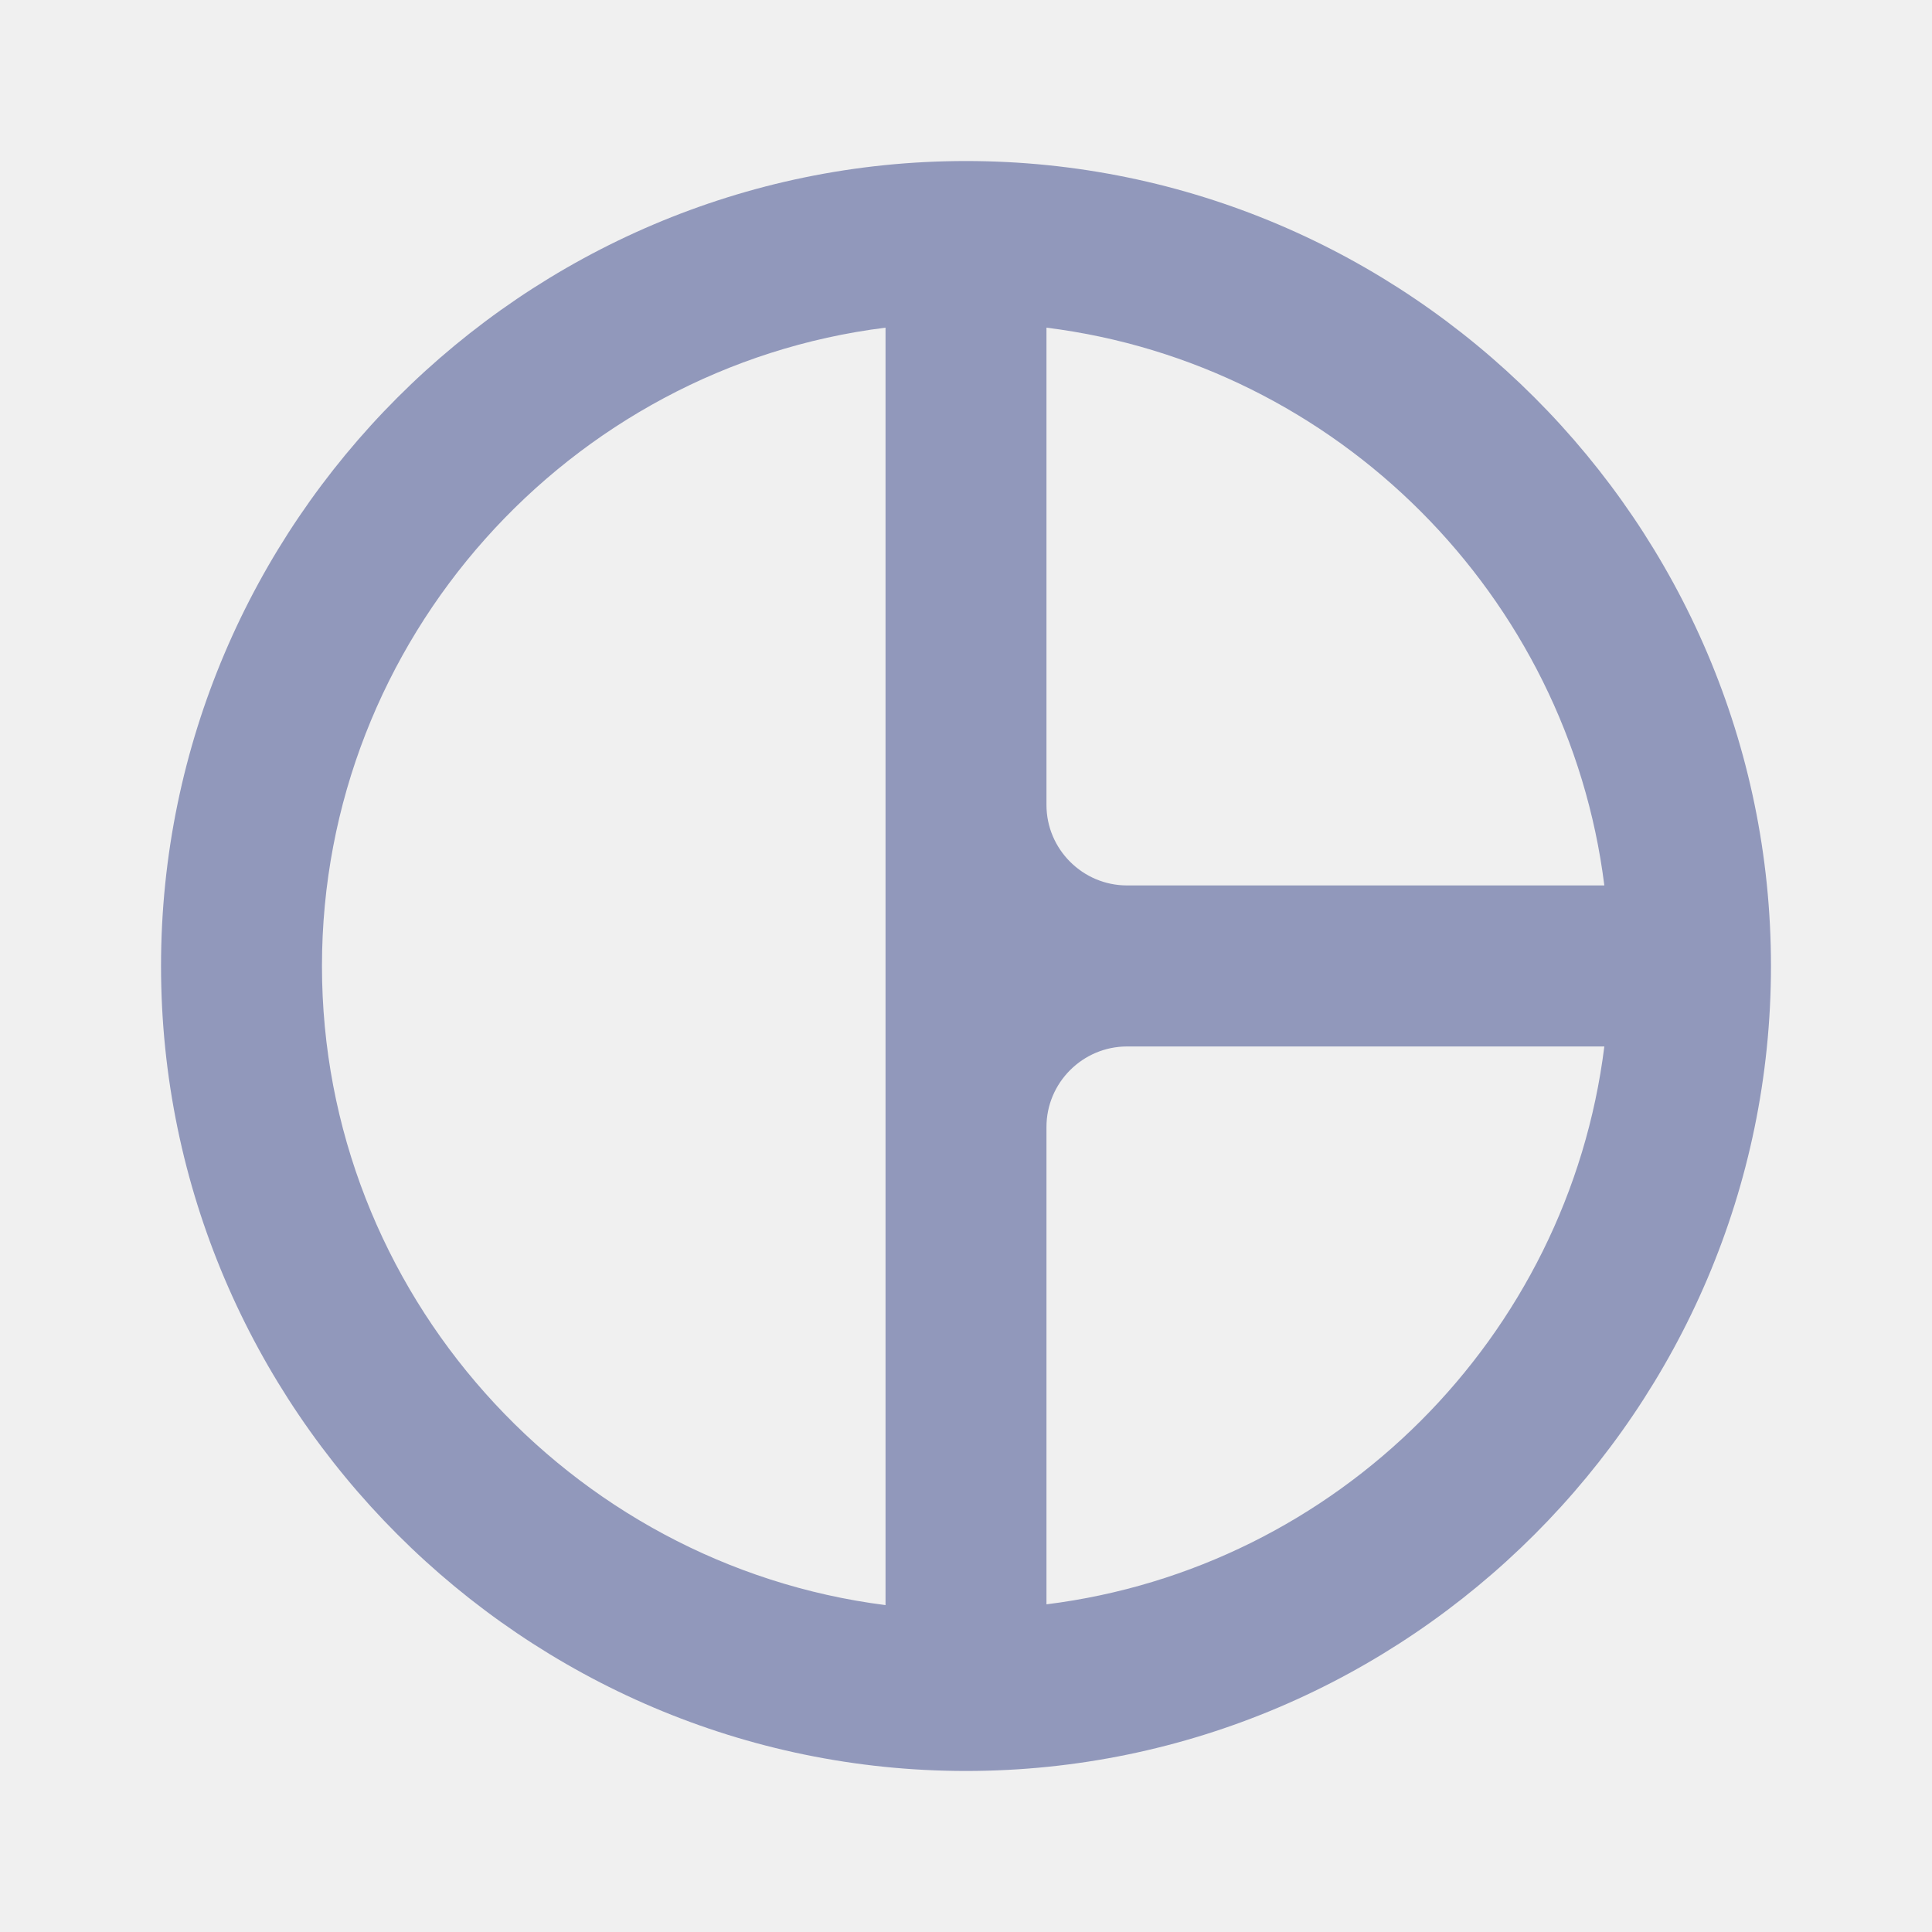
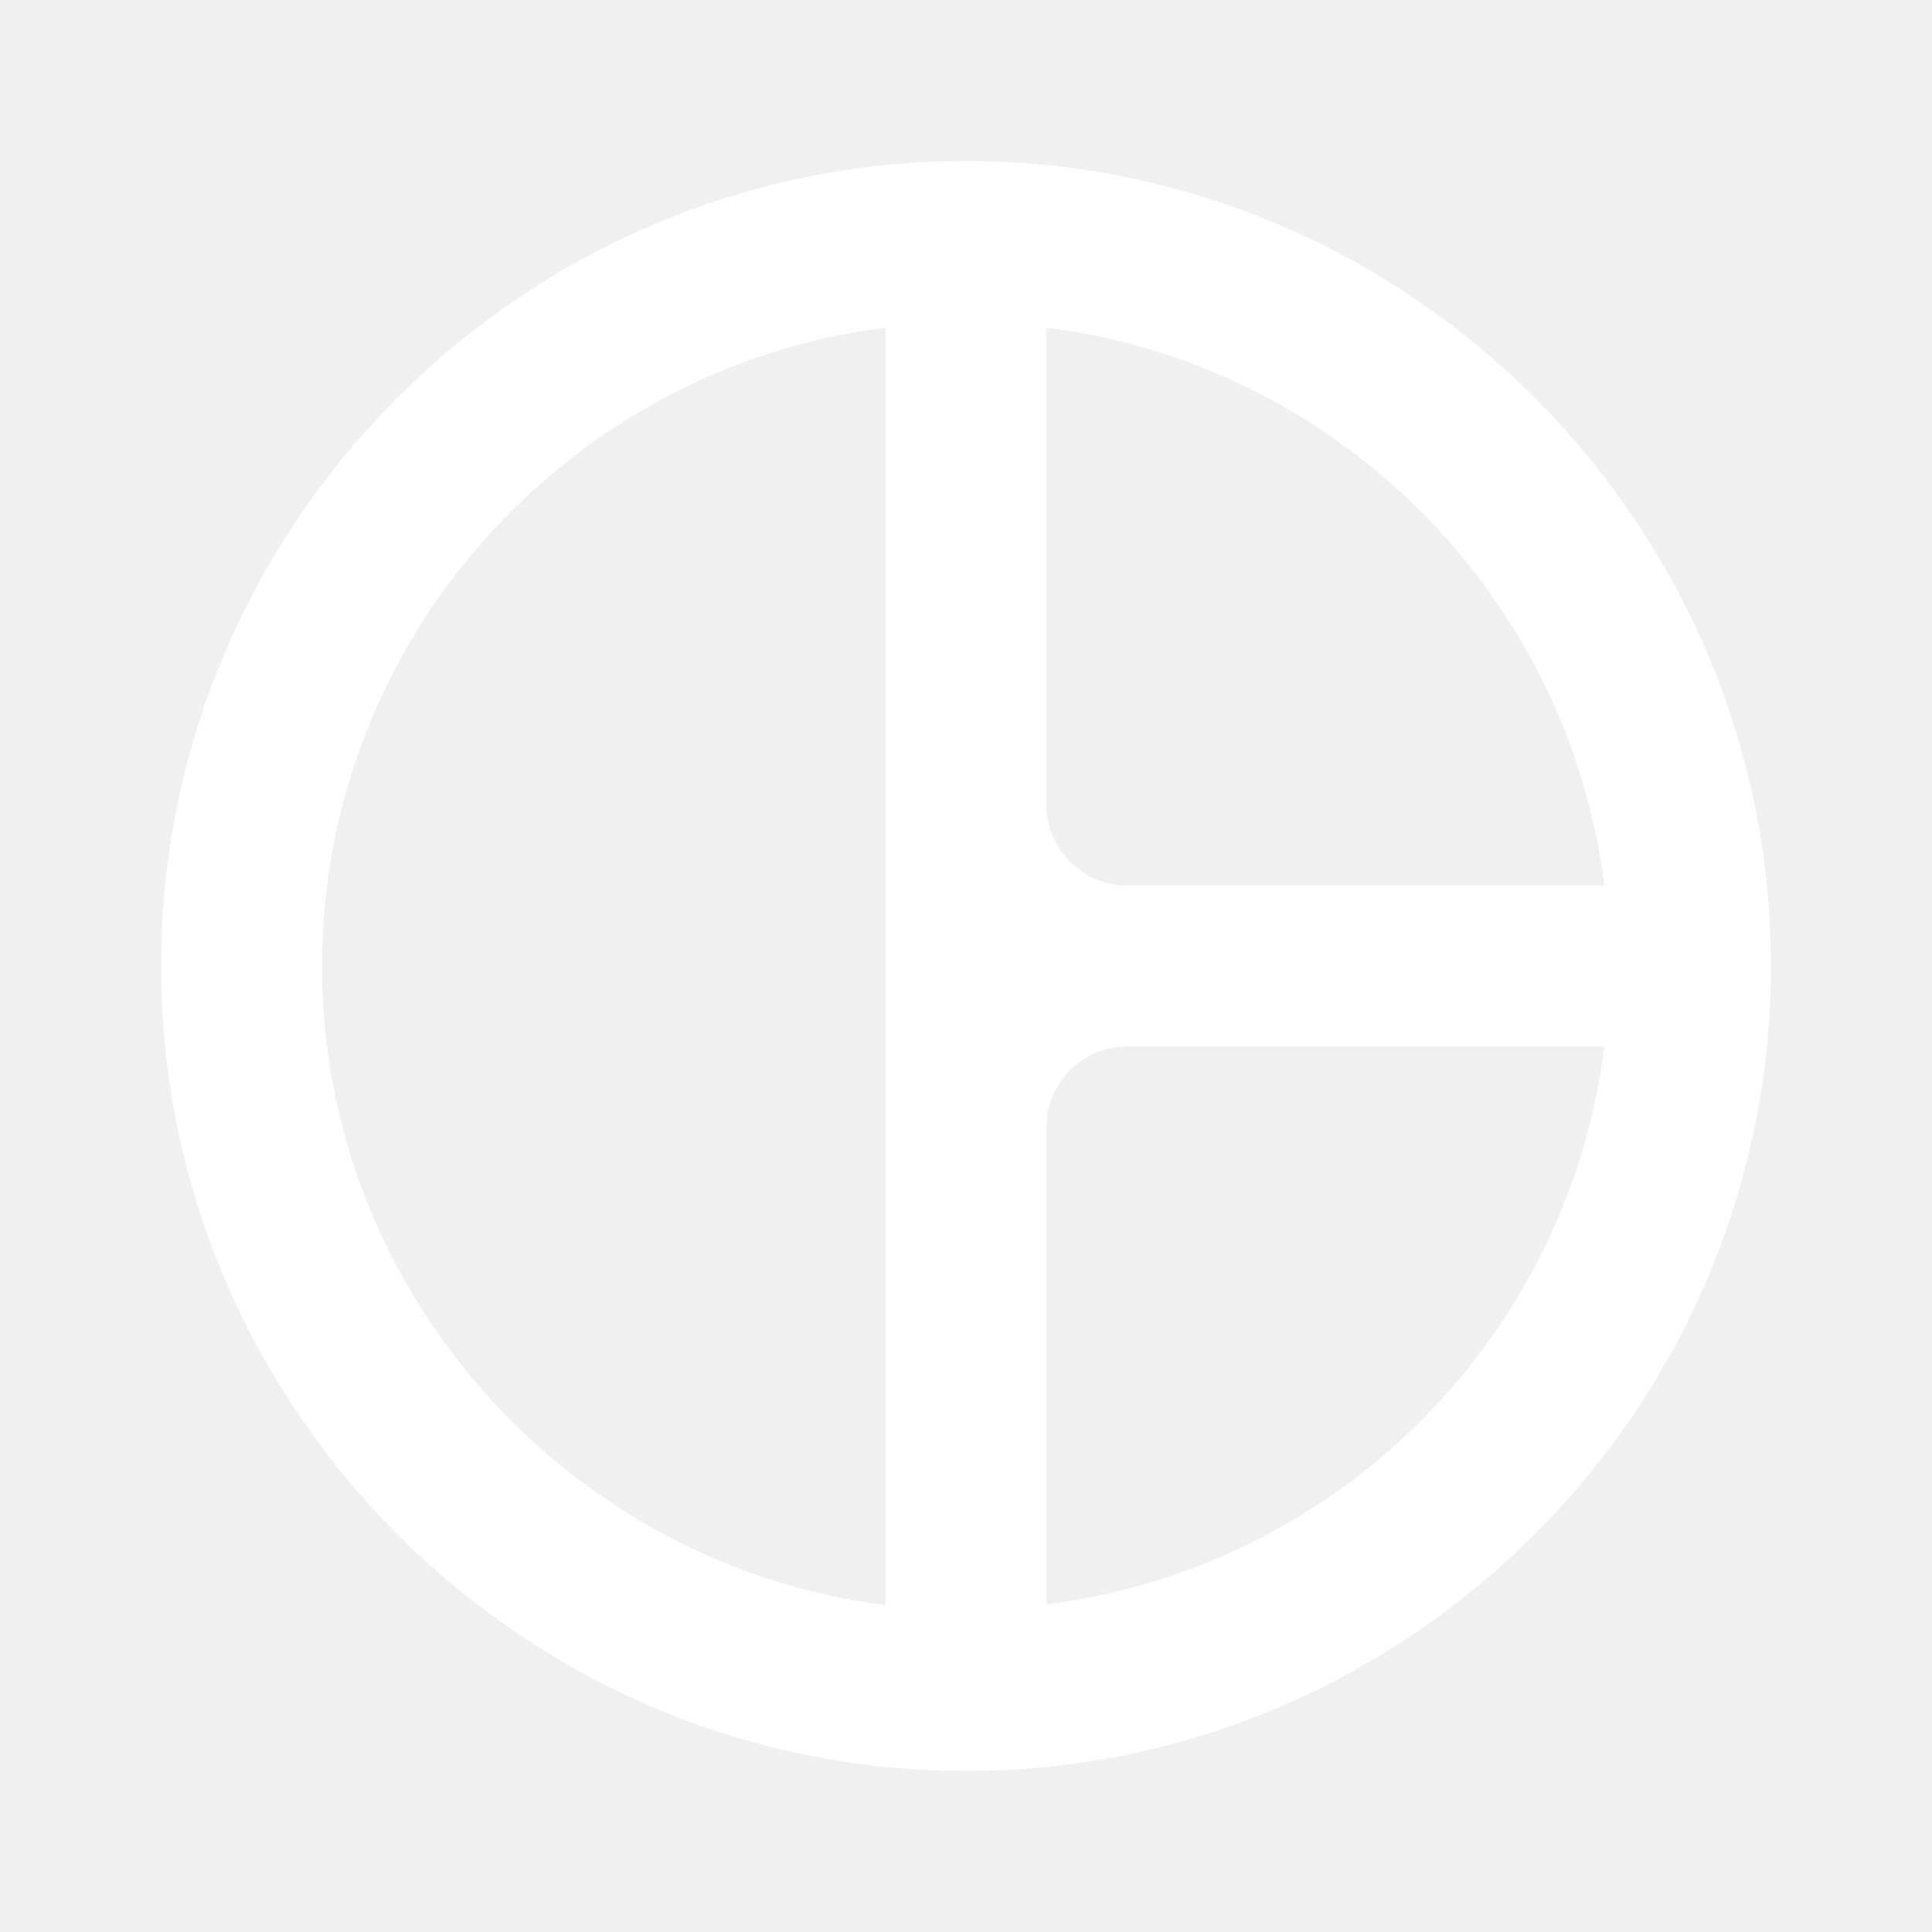
- <svg xmlns="http://www.w3.org/2000/svg" width="20" height="20" viewBox="0 0 20 20" fill="none">
-   <path d="M10 1.667C5.417 1.667 1.667 5.417 1.667 10C1.667 14.583 5.417 18.333 10 18.333C14.583 18.333 18.333 14.583 18.333 10C18.333 5.417 14.583 1.667 10 1.667ZM10.833 3.392C13.842 3.767 16.233 6.167 16.608 9.166H11.667C11.208 9.166 10.833 8.791 10.833 8.333V3.392ZM3.333 10C3.333 6.617 5.892 3.8 9.167 3.392V16.616C5.892 16.2 3.333 13.383 3.333 10ZM10.833 16.608V11.666C10.833 11.208 11.208 10.833 11.667 10.833H16.608C16.233 13.841 13.842 16.233 10.833 16.608Z" fill="#9198BB" />
+ <svg xmlns="http://www.w3.org/2000/svg" width="20" height="20" viewBox="0 0 20 20" fill="#fff">
+   <path d="M10 1.667C5.417 1.667 1.667 5.417 1.667 10C1.667 14.583 5.417 18.333 10 18.333C14.583 18.333 18.333 14.583 18.333 10C18.333 5.417 14.583 1.667 10 1.667ZM10.833 3.392C13.842 3.767 16.233 6.167 16.608 9.166H11.667C11.208 9.166 10.833 8.791 10.833 8.333V3.392ZM3.333 10C3.333 6.617 5.892 3.8 9.167 3.392V16.616C5.892 16.2 3.333 13.383 3.333 10ZM10.833 16.608V11.666C10.833 11.208 11.208 10.833 11.667 10.833H16.608C16.233 13.841 13.842 16.233 10.833 16.608Z" fill="#fff" />
</svg>
